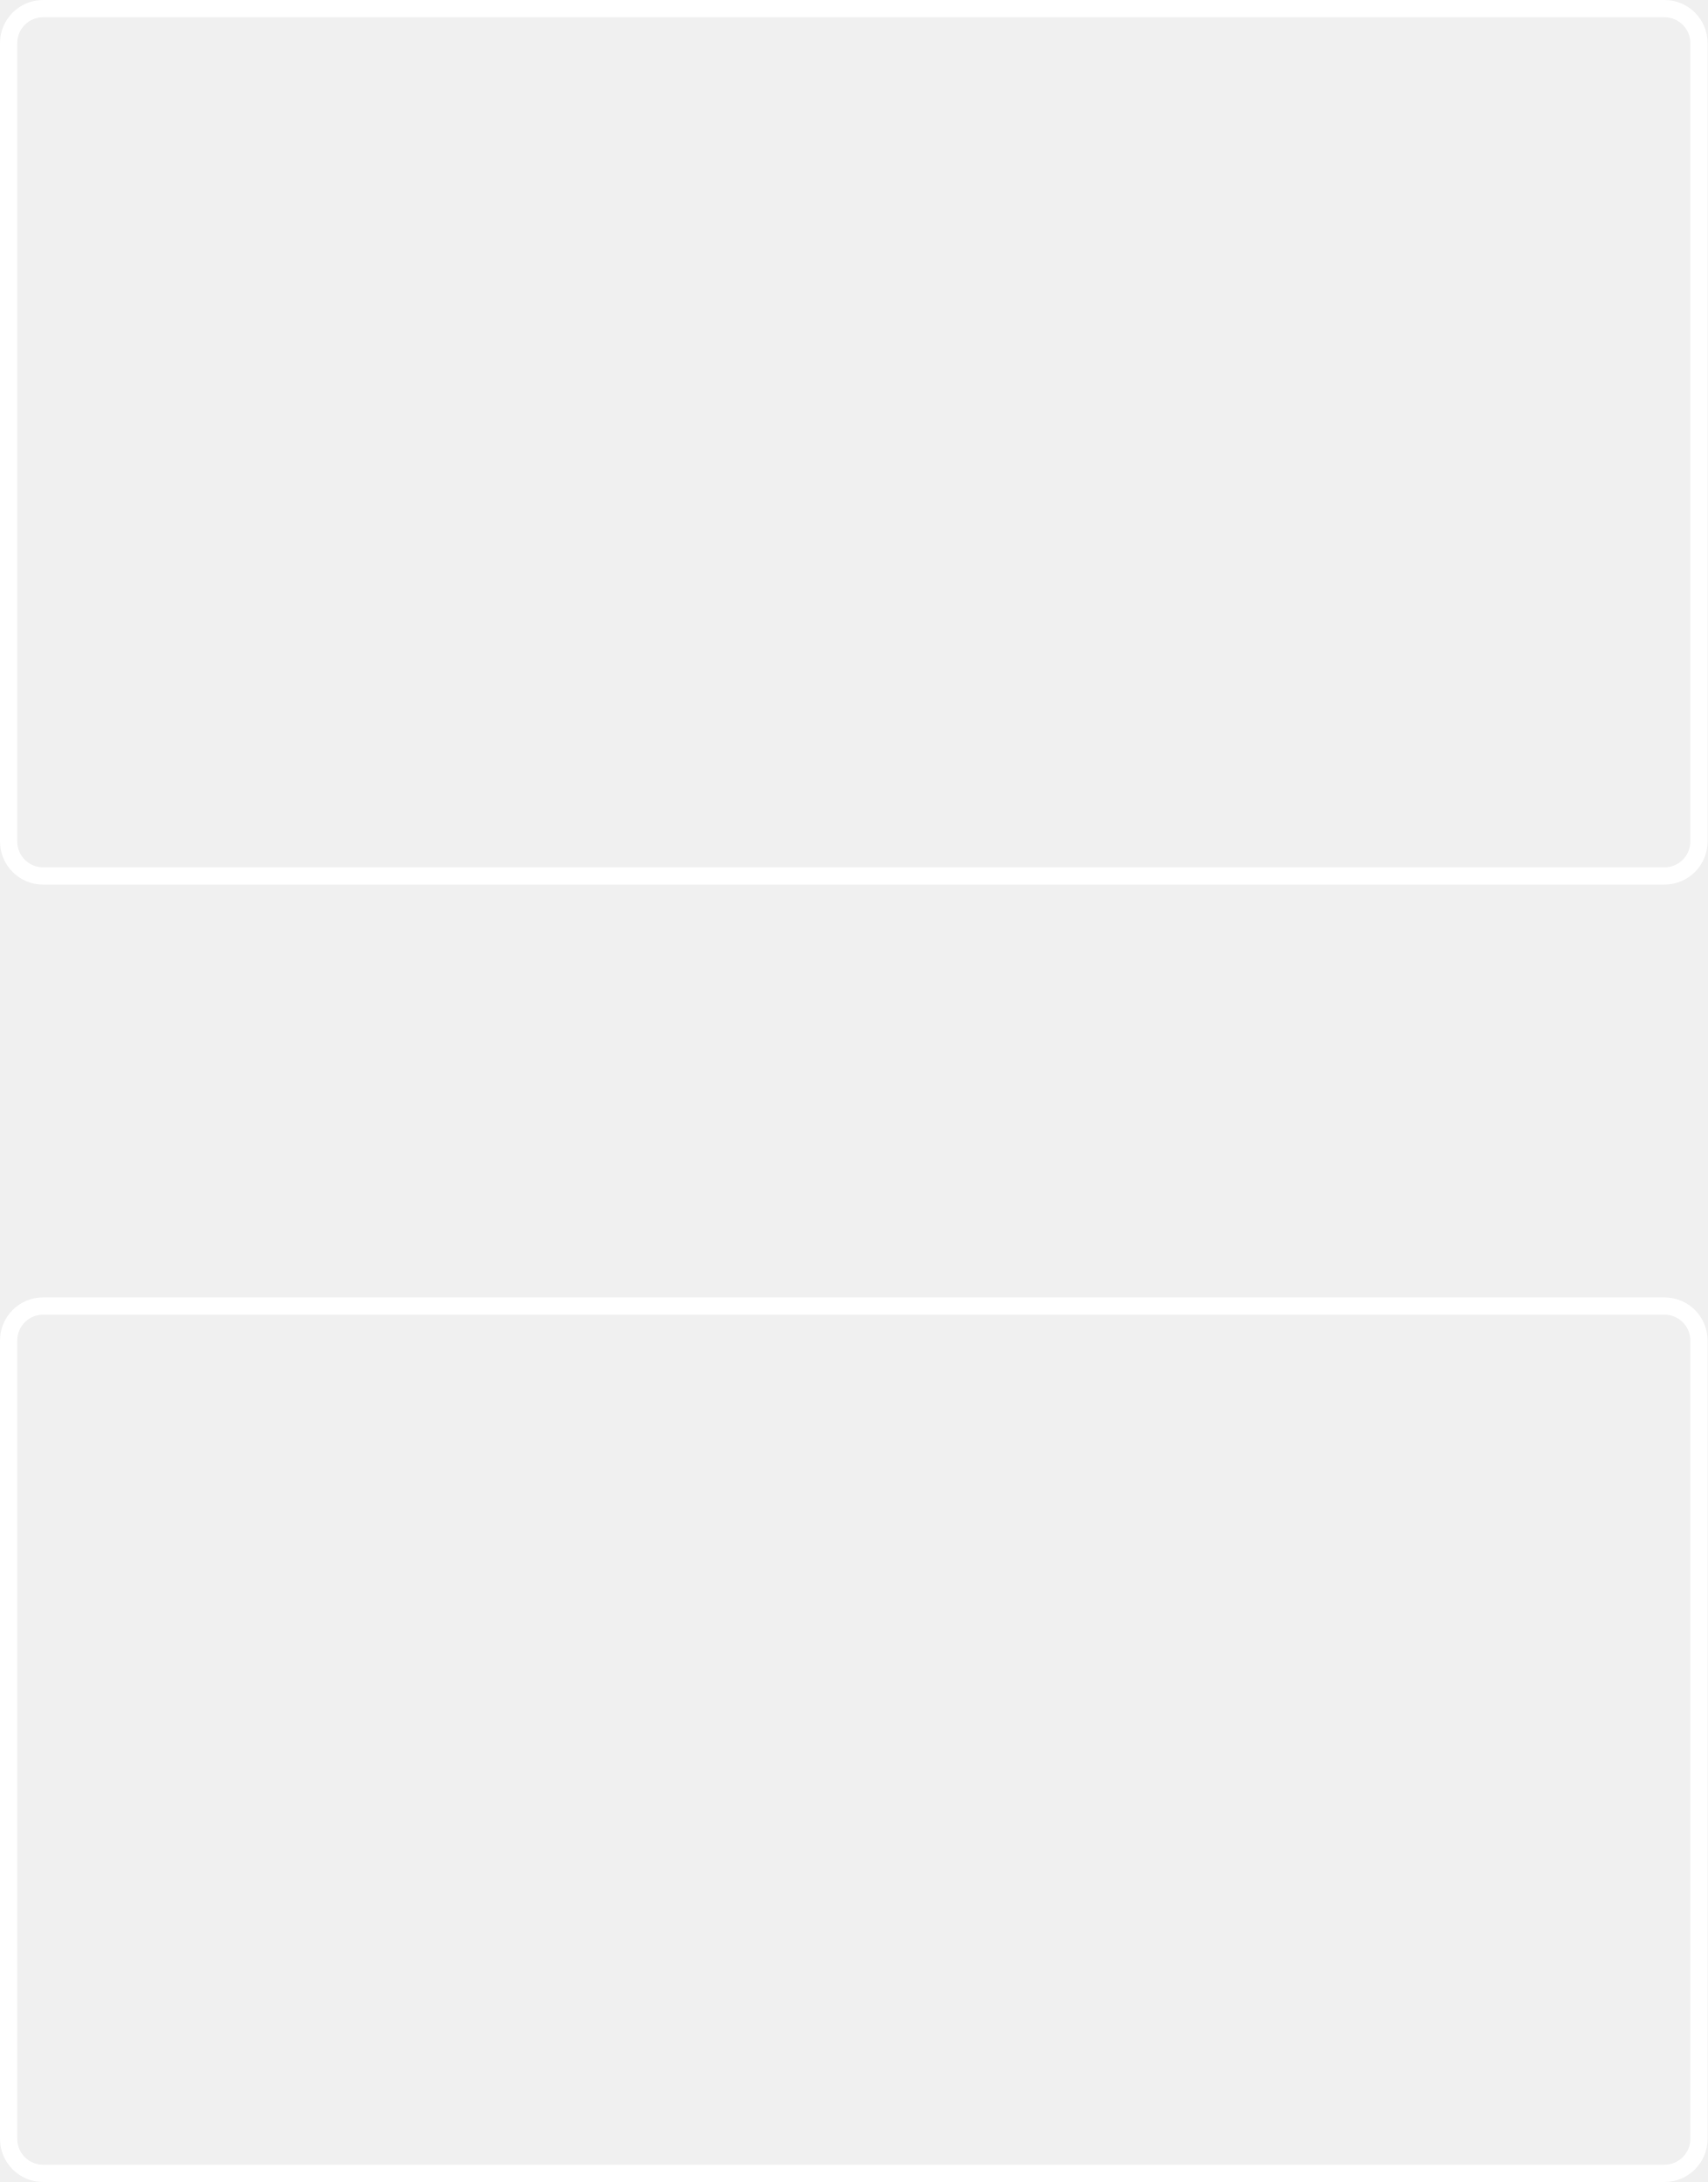
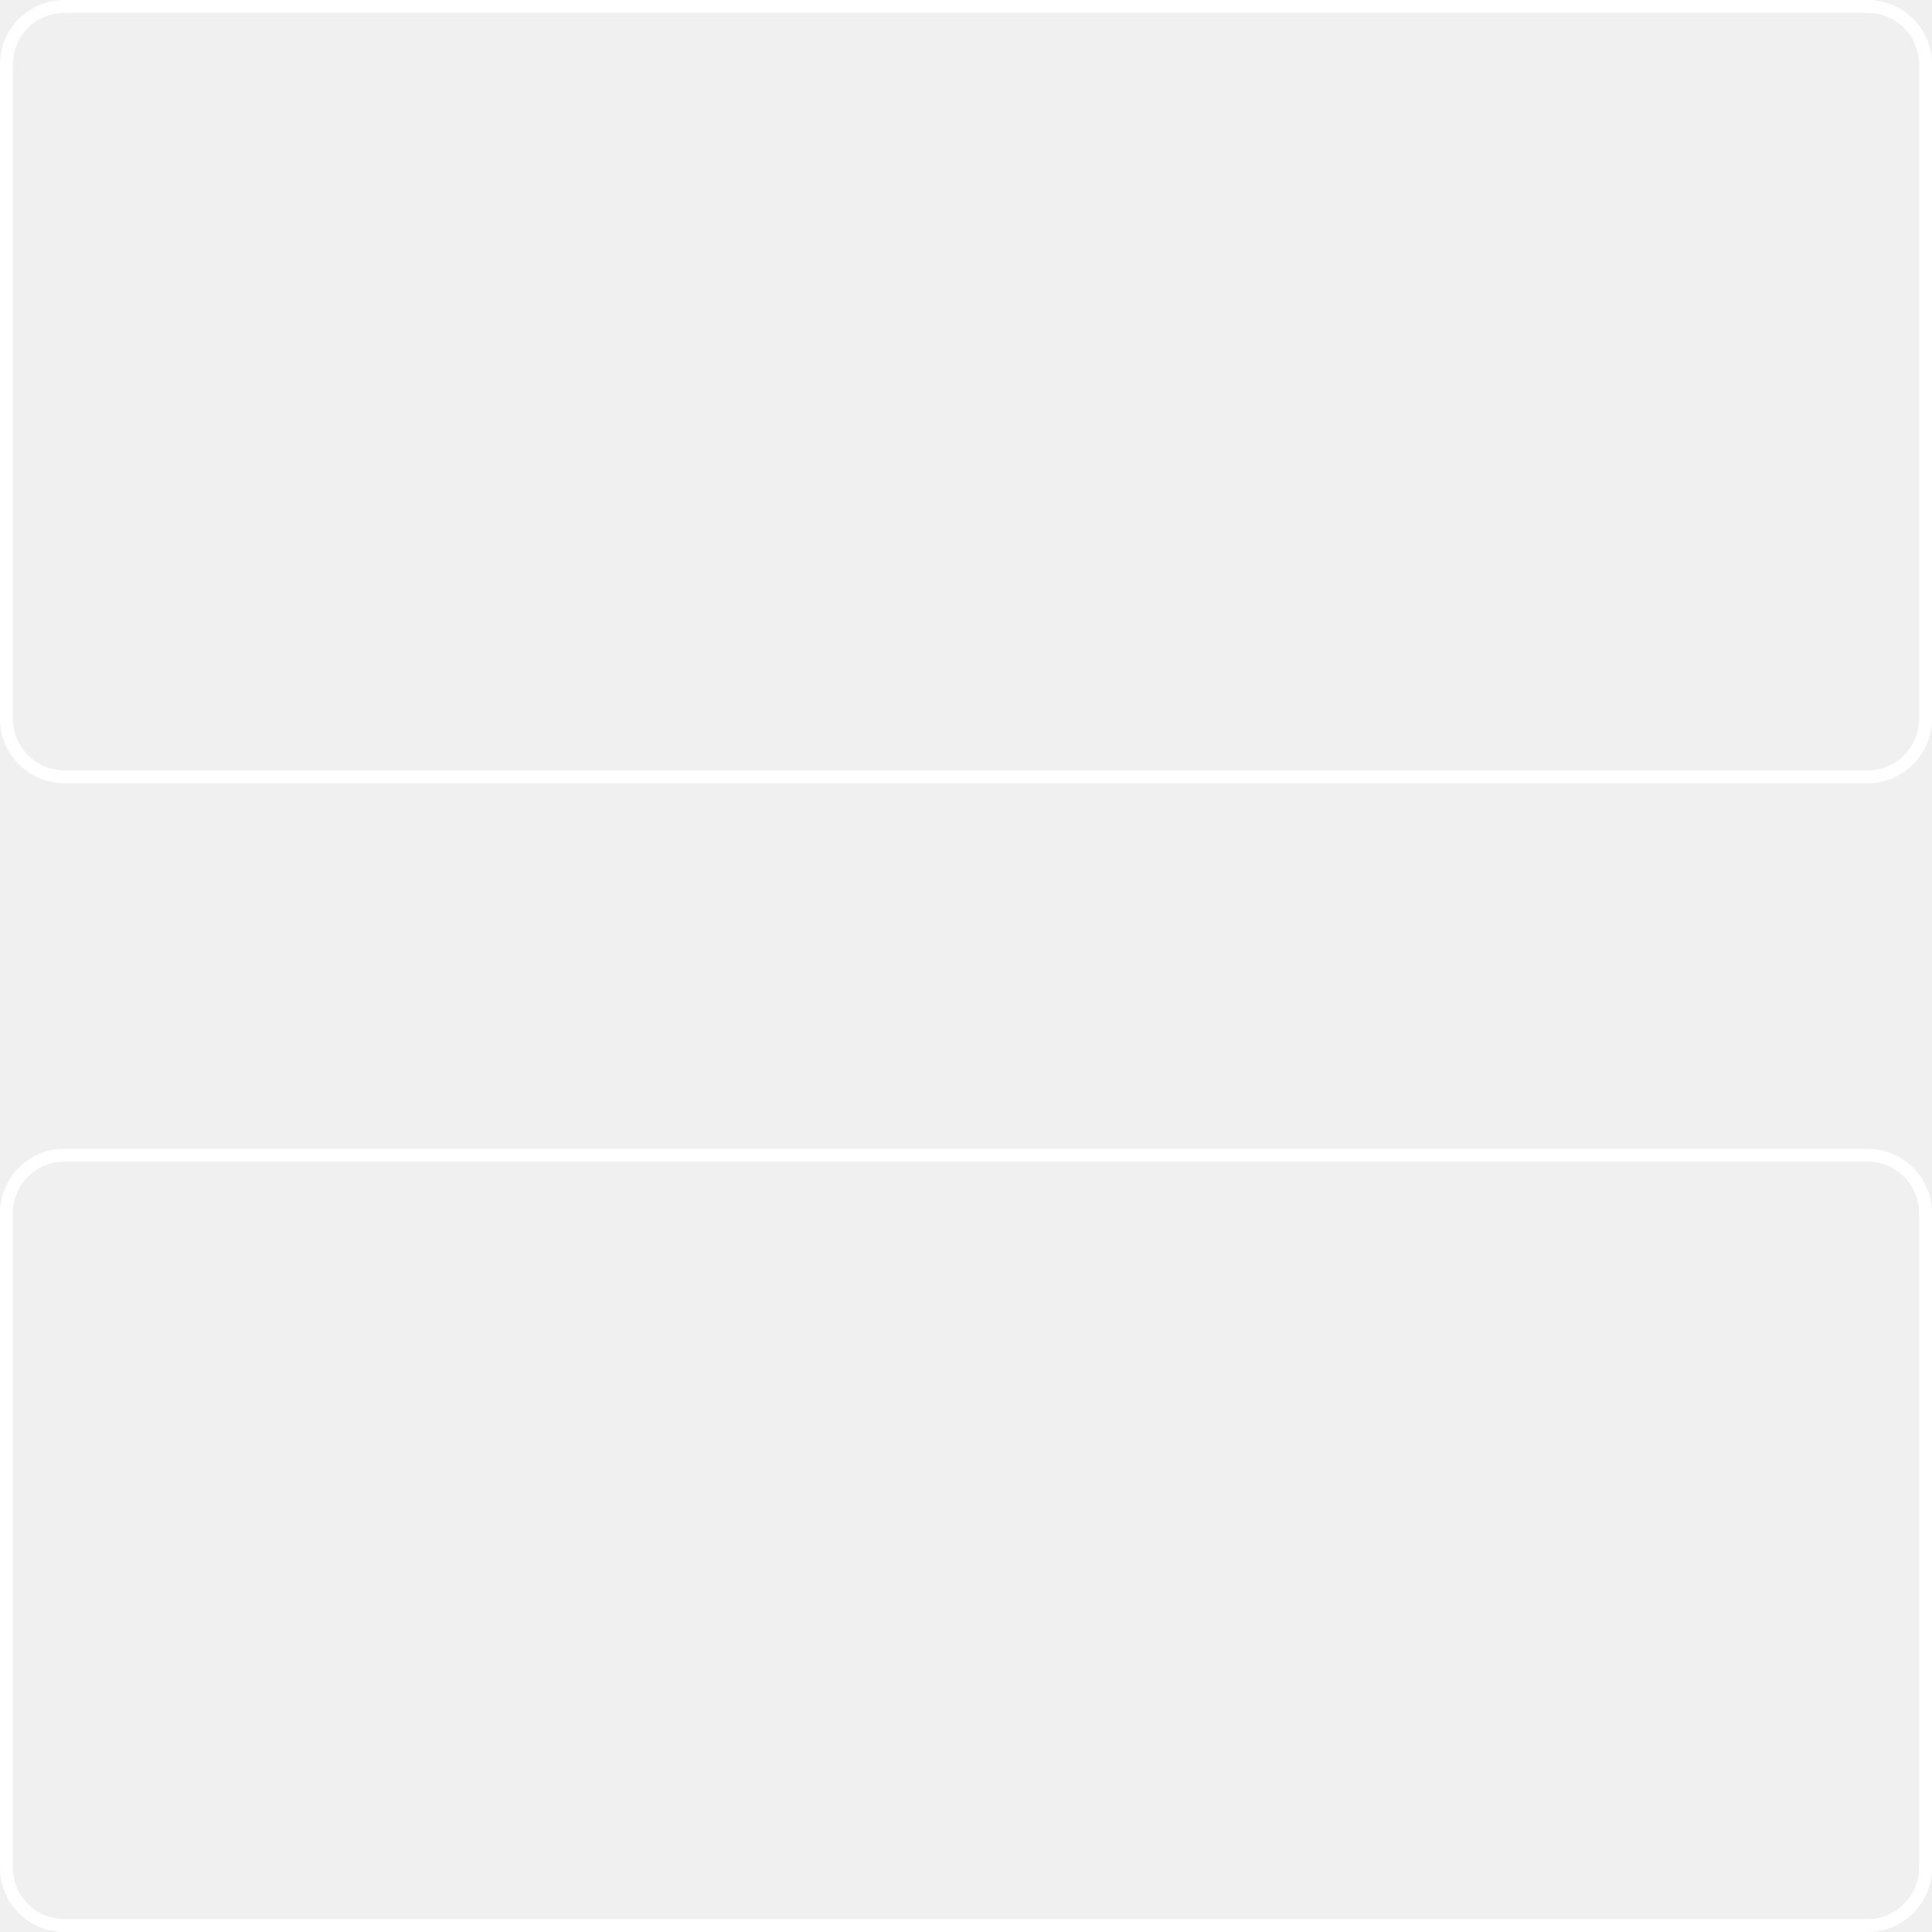
- <svg xmlns="http://www.w3.org/2000/svg" width="198" height="253" viewBox="0 0 198 253" fill="none">
-   <rect x="1" y="1" width="196" height="100.568" rx="4" stroke="white" stroke-width="2" />
-   <rect x="1" y="151.432" width="196" height="100.568" rx="4" stroke="white" stroke-width="2" />
+ <svg xmlns="http://www.w3.org/2000/svg" width="150" height="150" viewBox="0 0 150 150" fill="none">
+   <rect x="0.5" y="0.5" width="149" height="59.811" rx="4.5" stroke="white" />
+   <rect x="0.5" y="89.689" width="149" height="59.811" rx="4.5" stroke="white" />
</svg>
